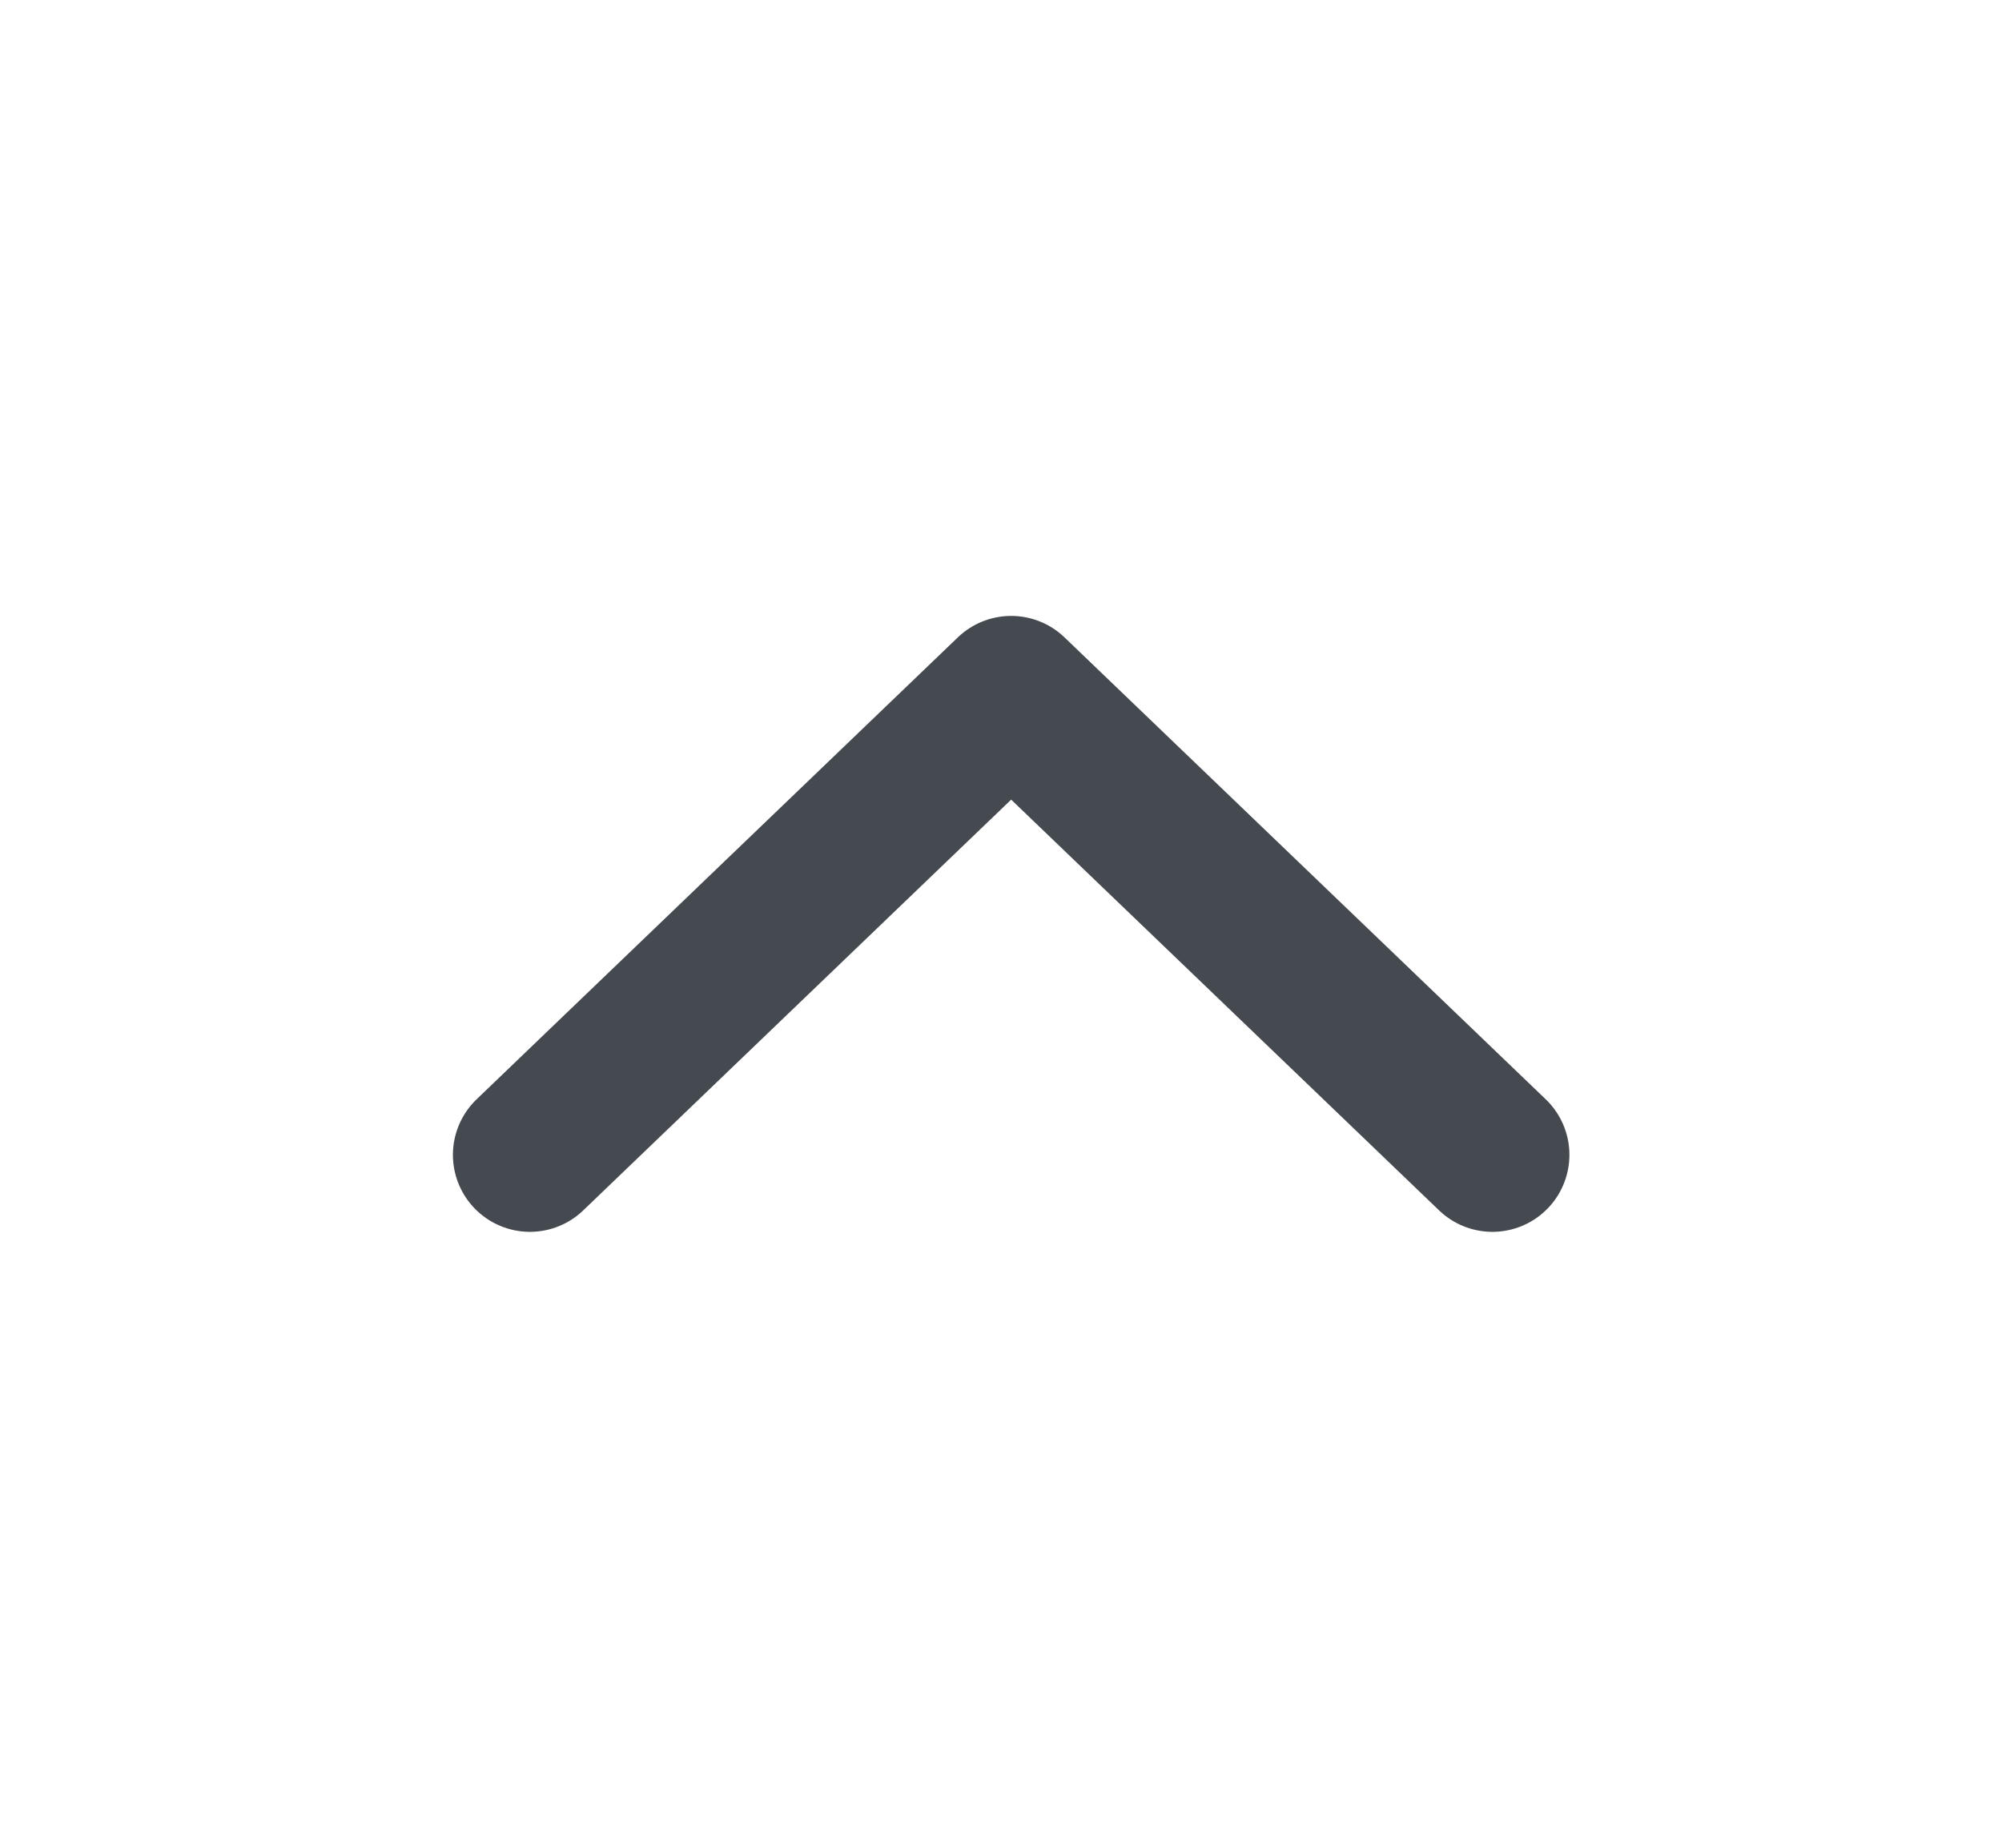
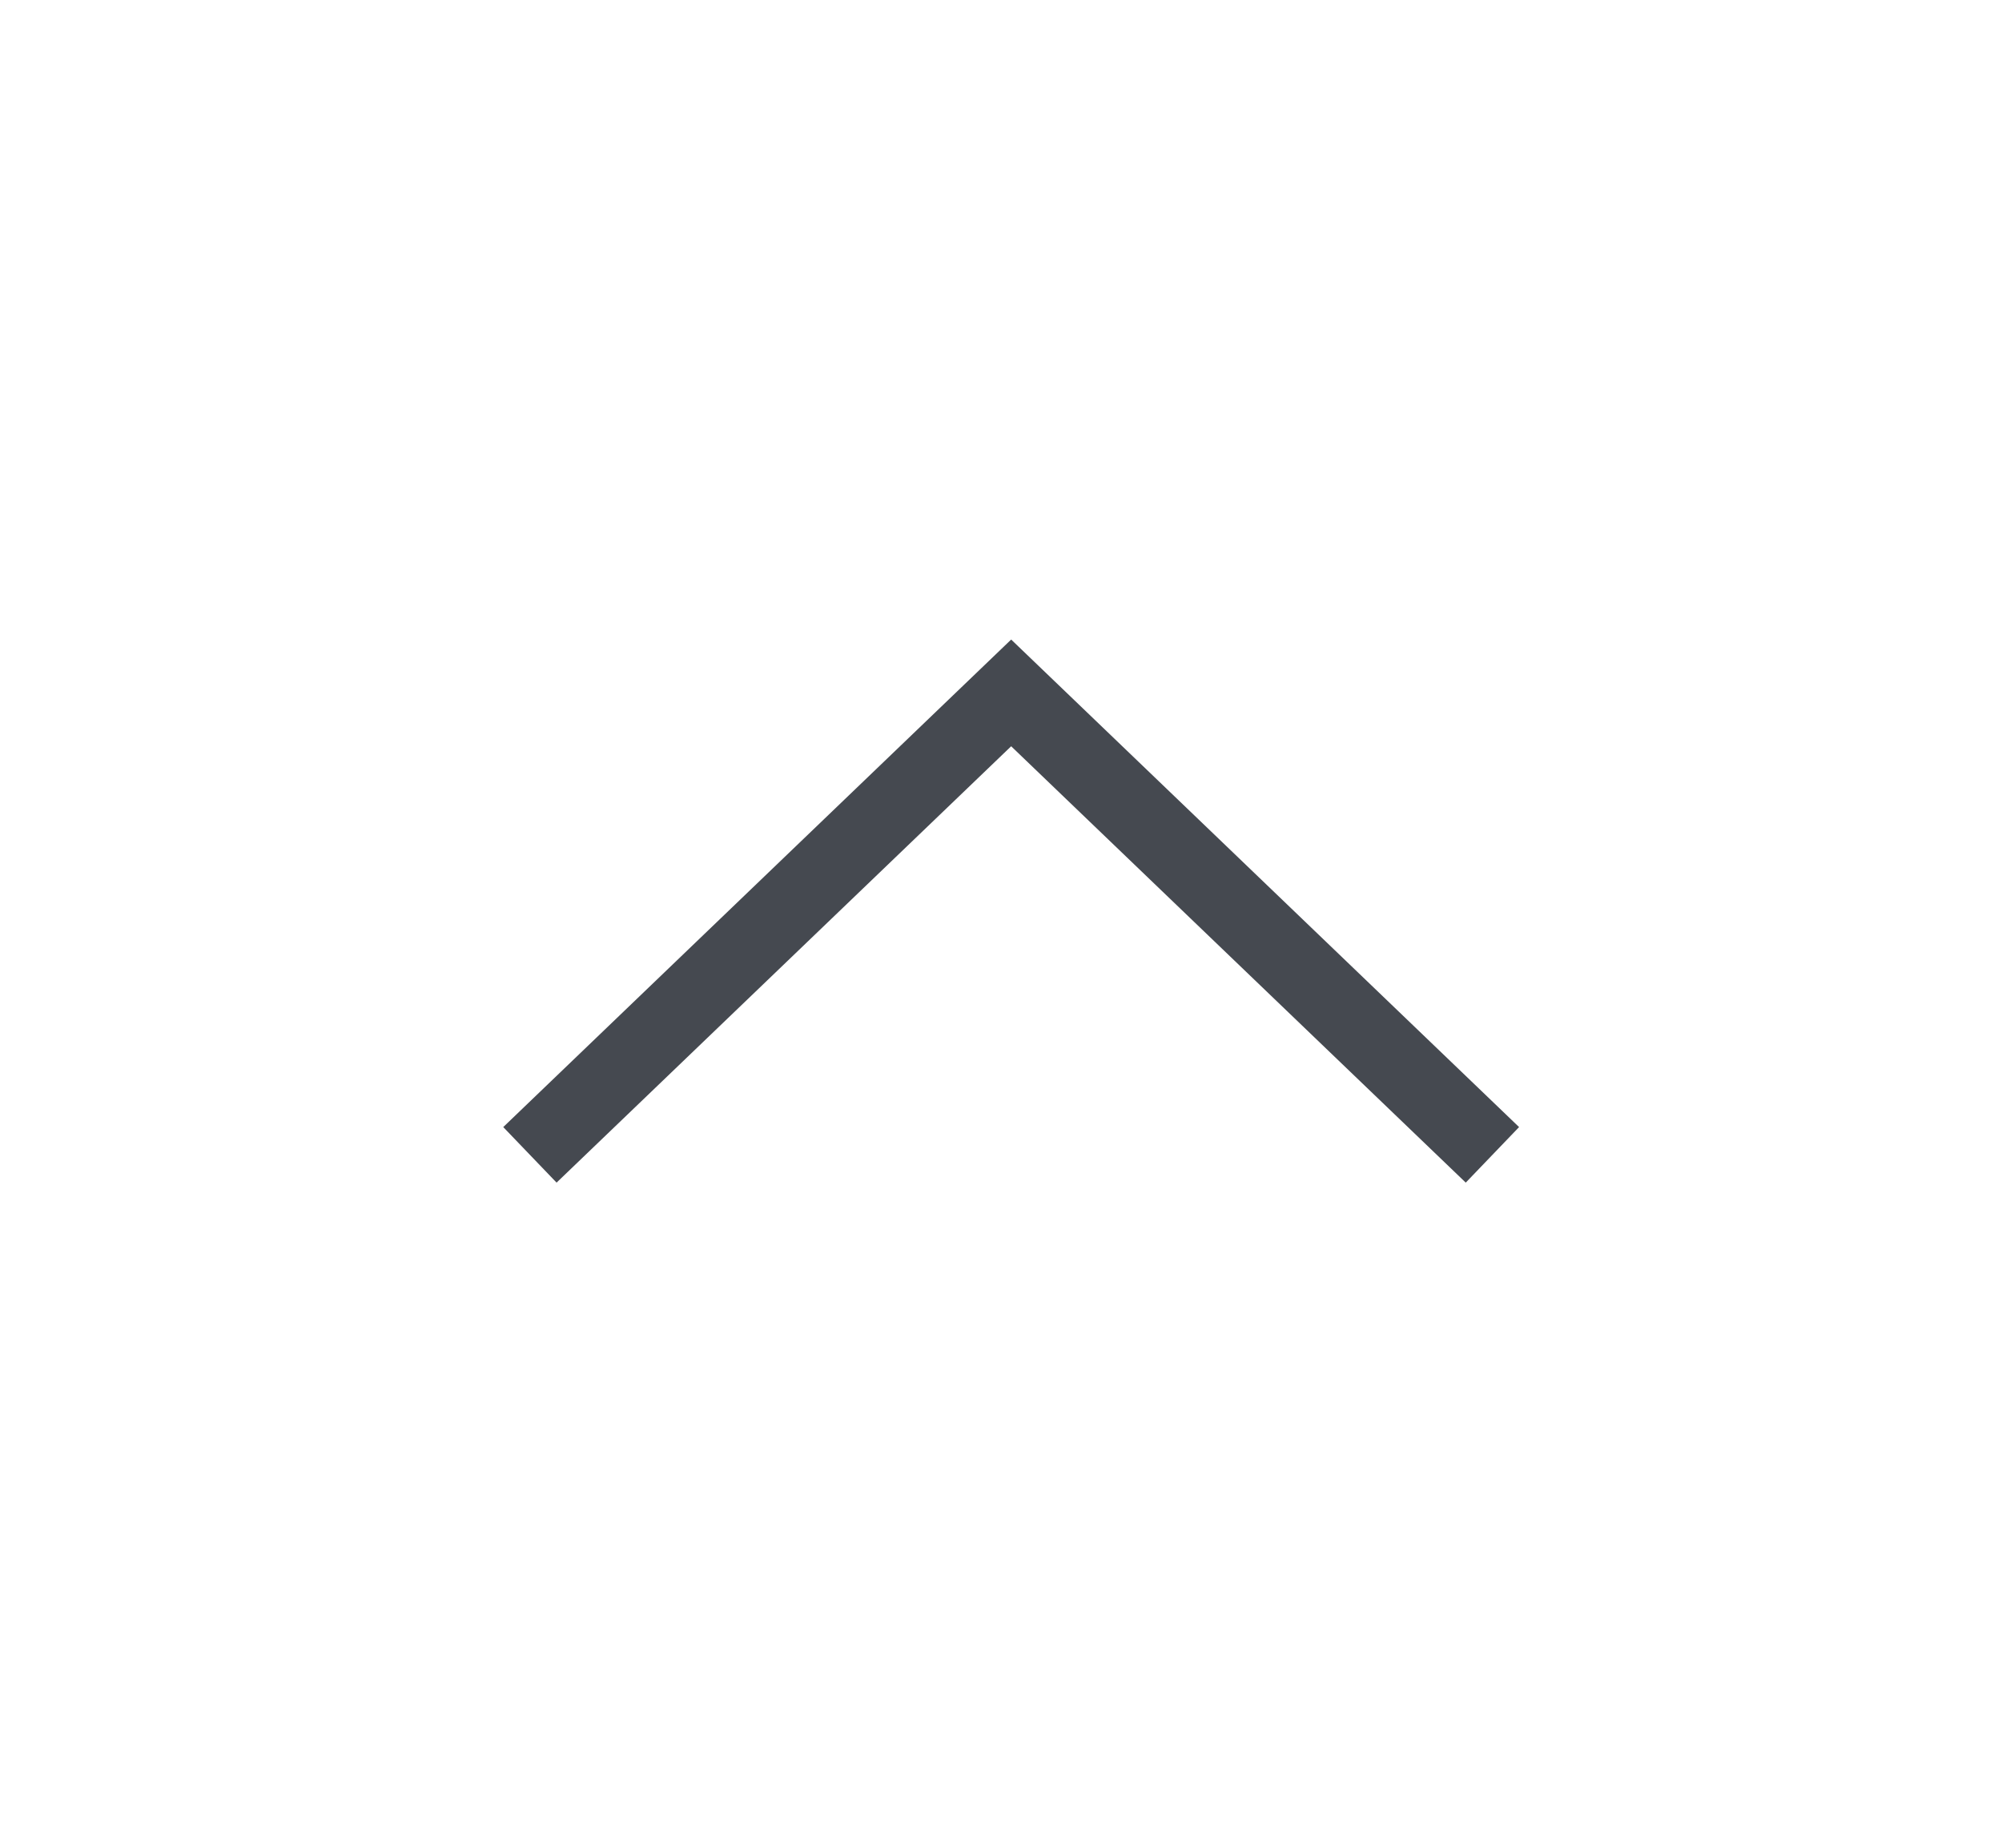
<svg xmlns="http://www.w3.org/2000/svg" width="26" height="24" viewBox="0 0 26 24" fill="none">
-   <path d="M19.382 15L13.132 9L6.882 15" stroke="#454950" stroke-width="2" stroke-linecap="round" stroke-linejoin="round" />
+   <path d="M19.382 15L13.132 9L6.882 15" stroke="#454950" strokeWidth="2" strokeLinecap="round" strokeLinejoin="round" />
</svg>
